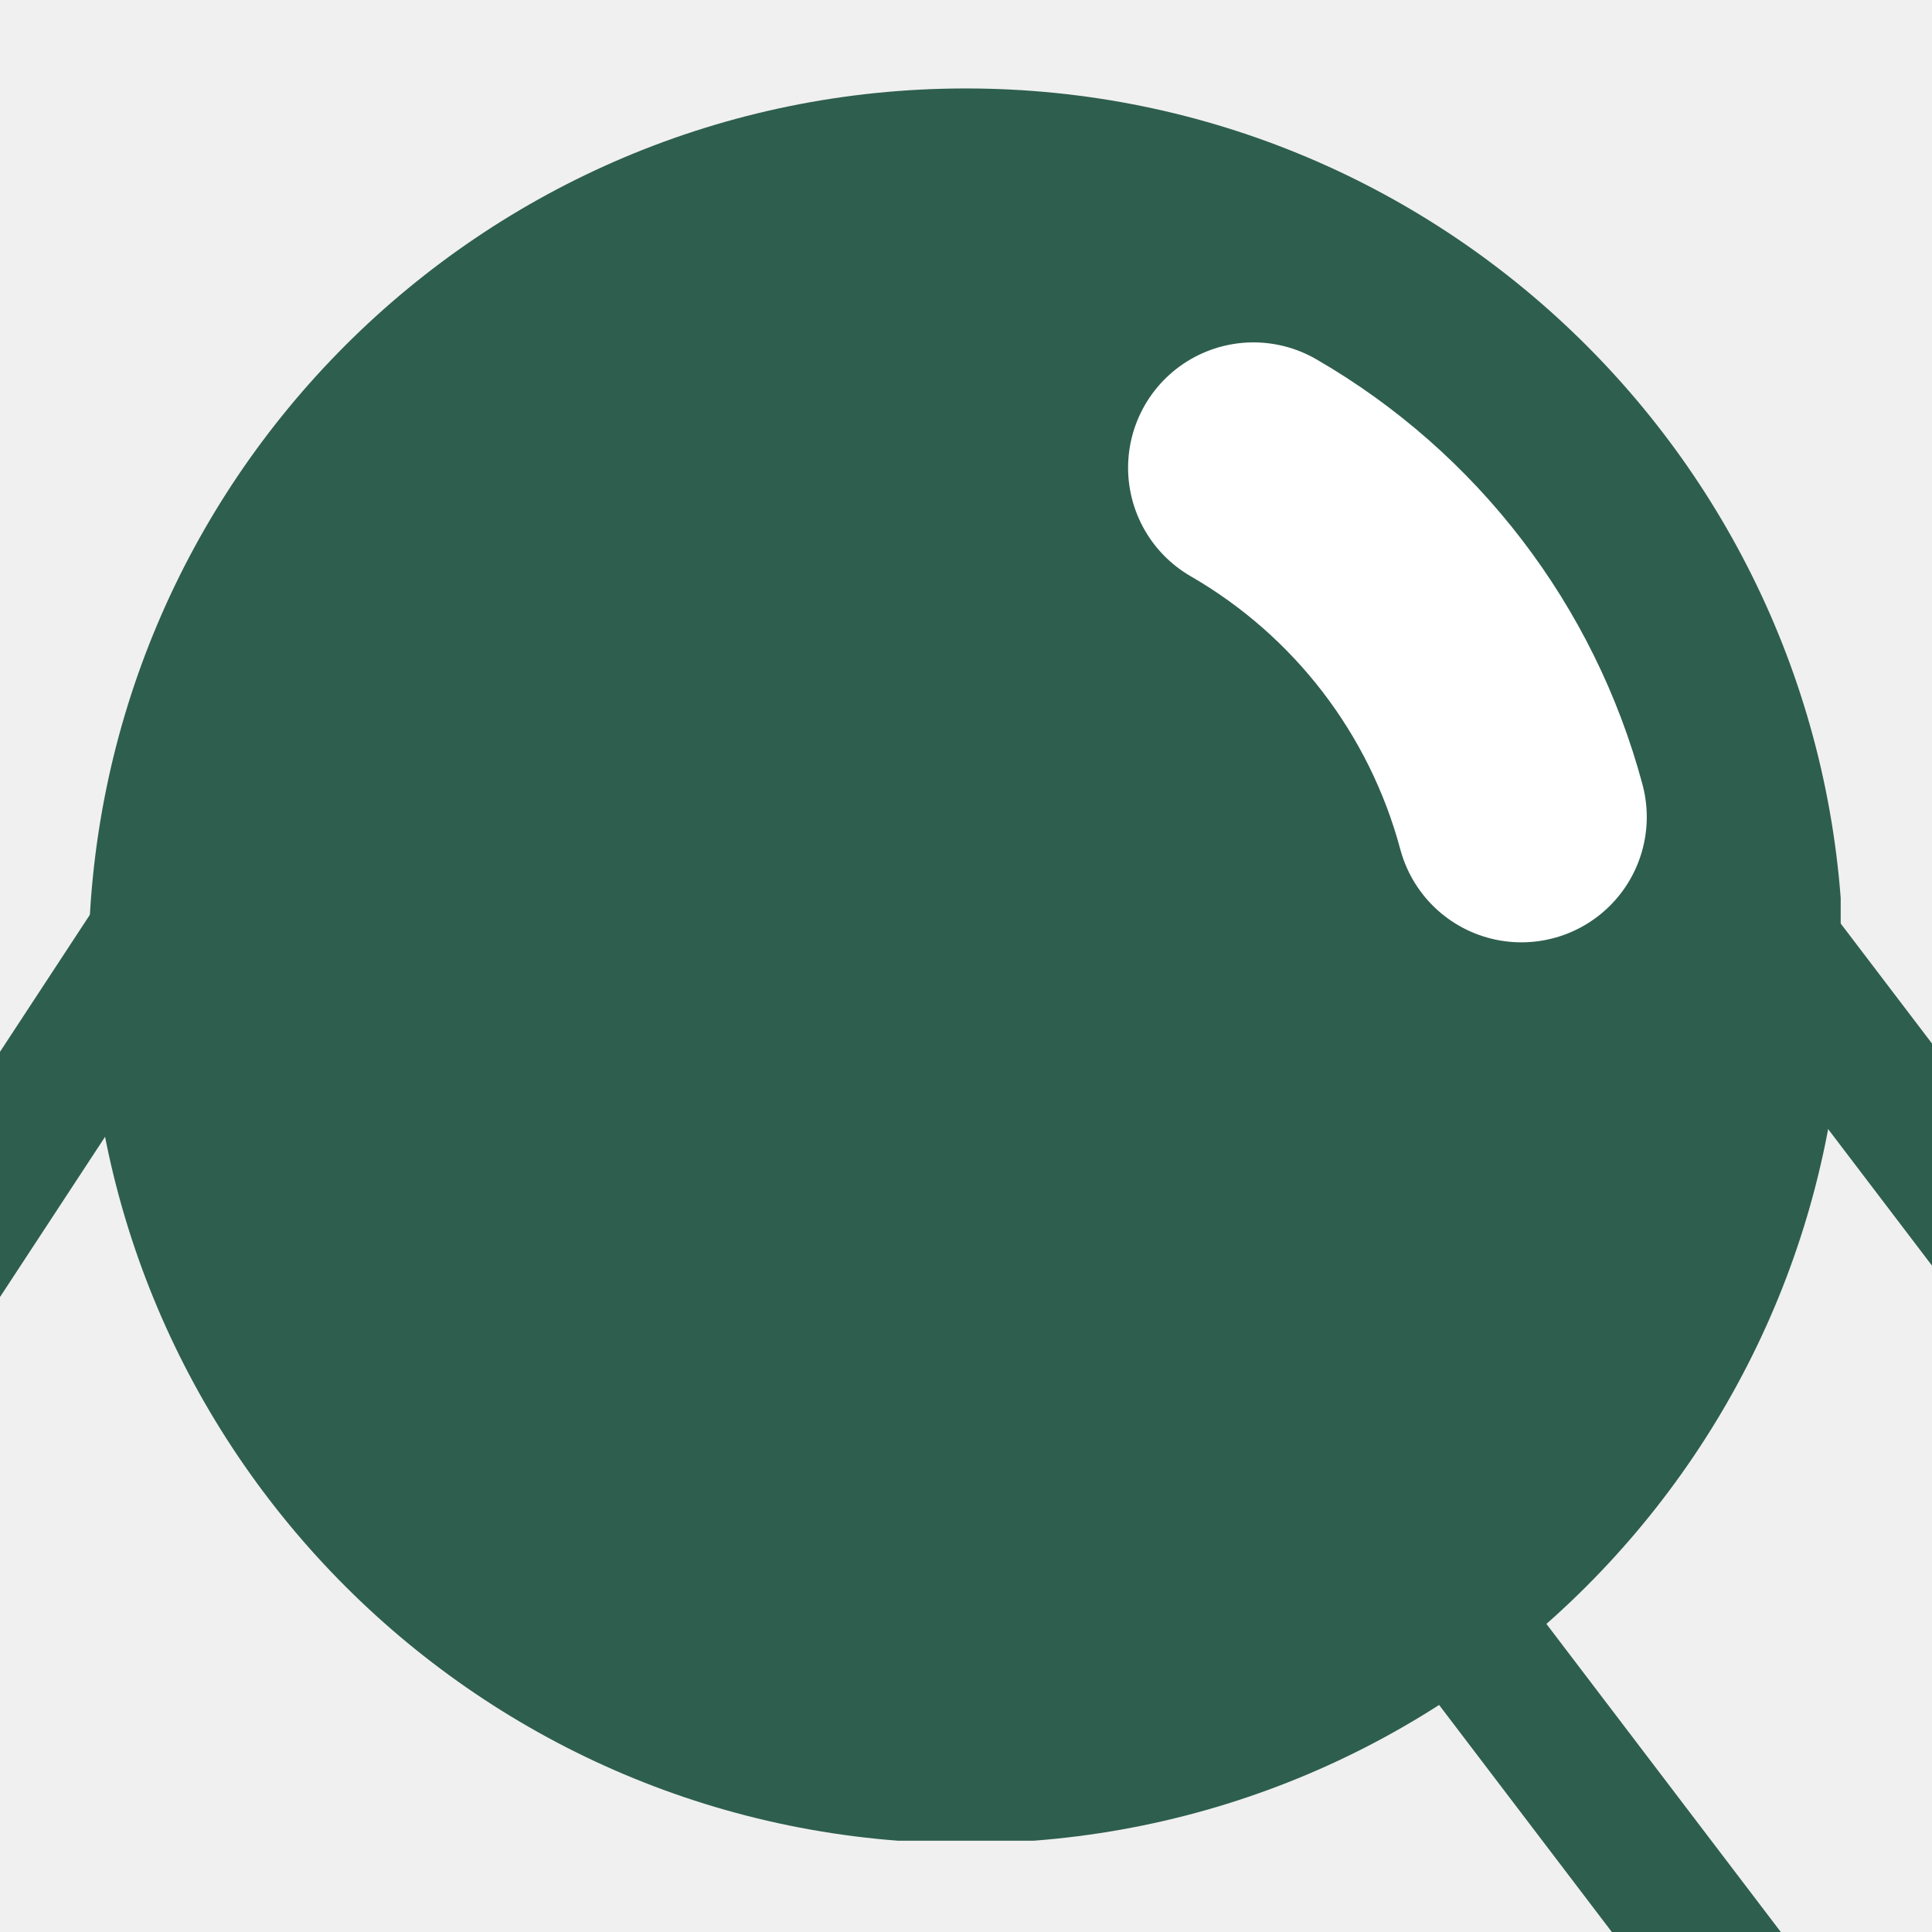
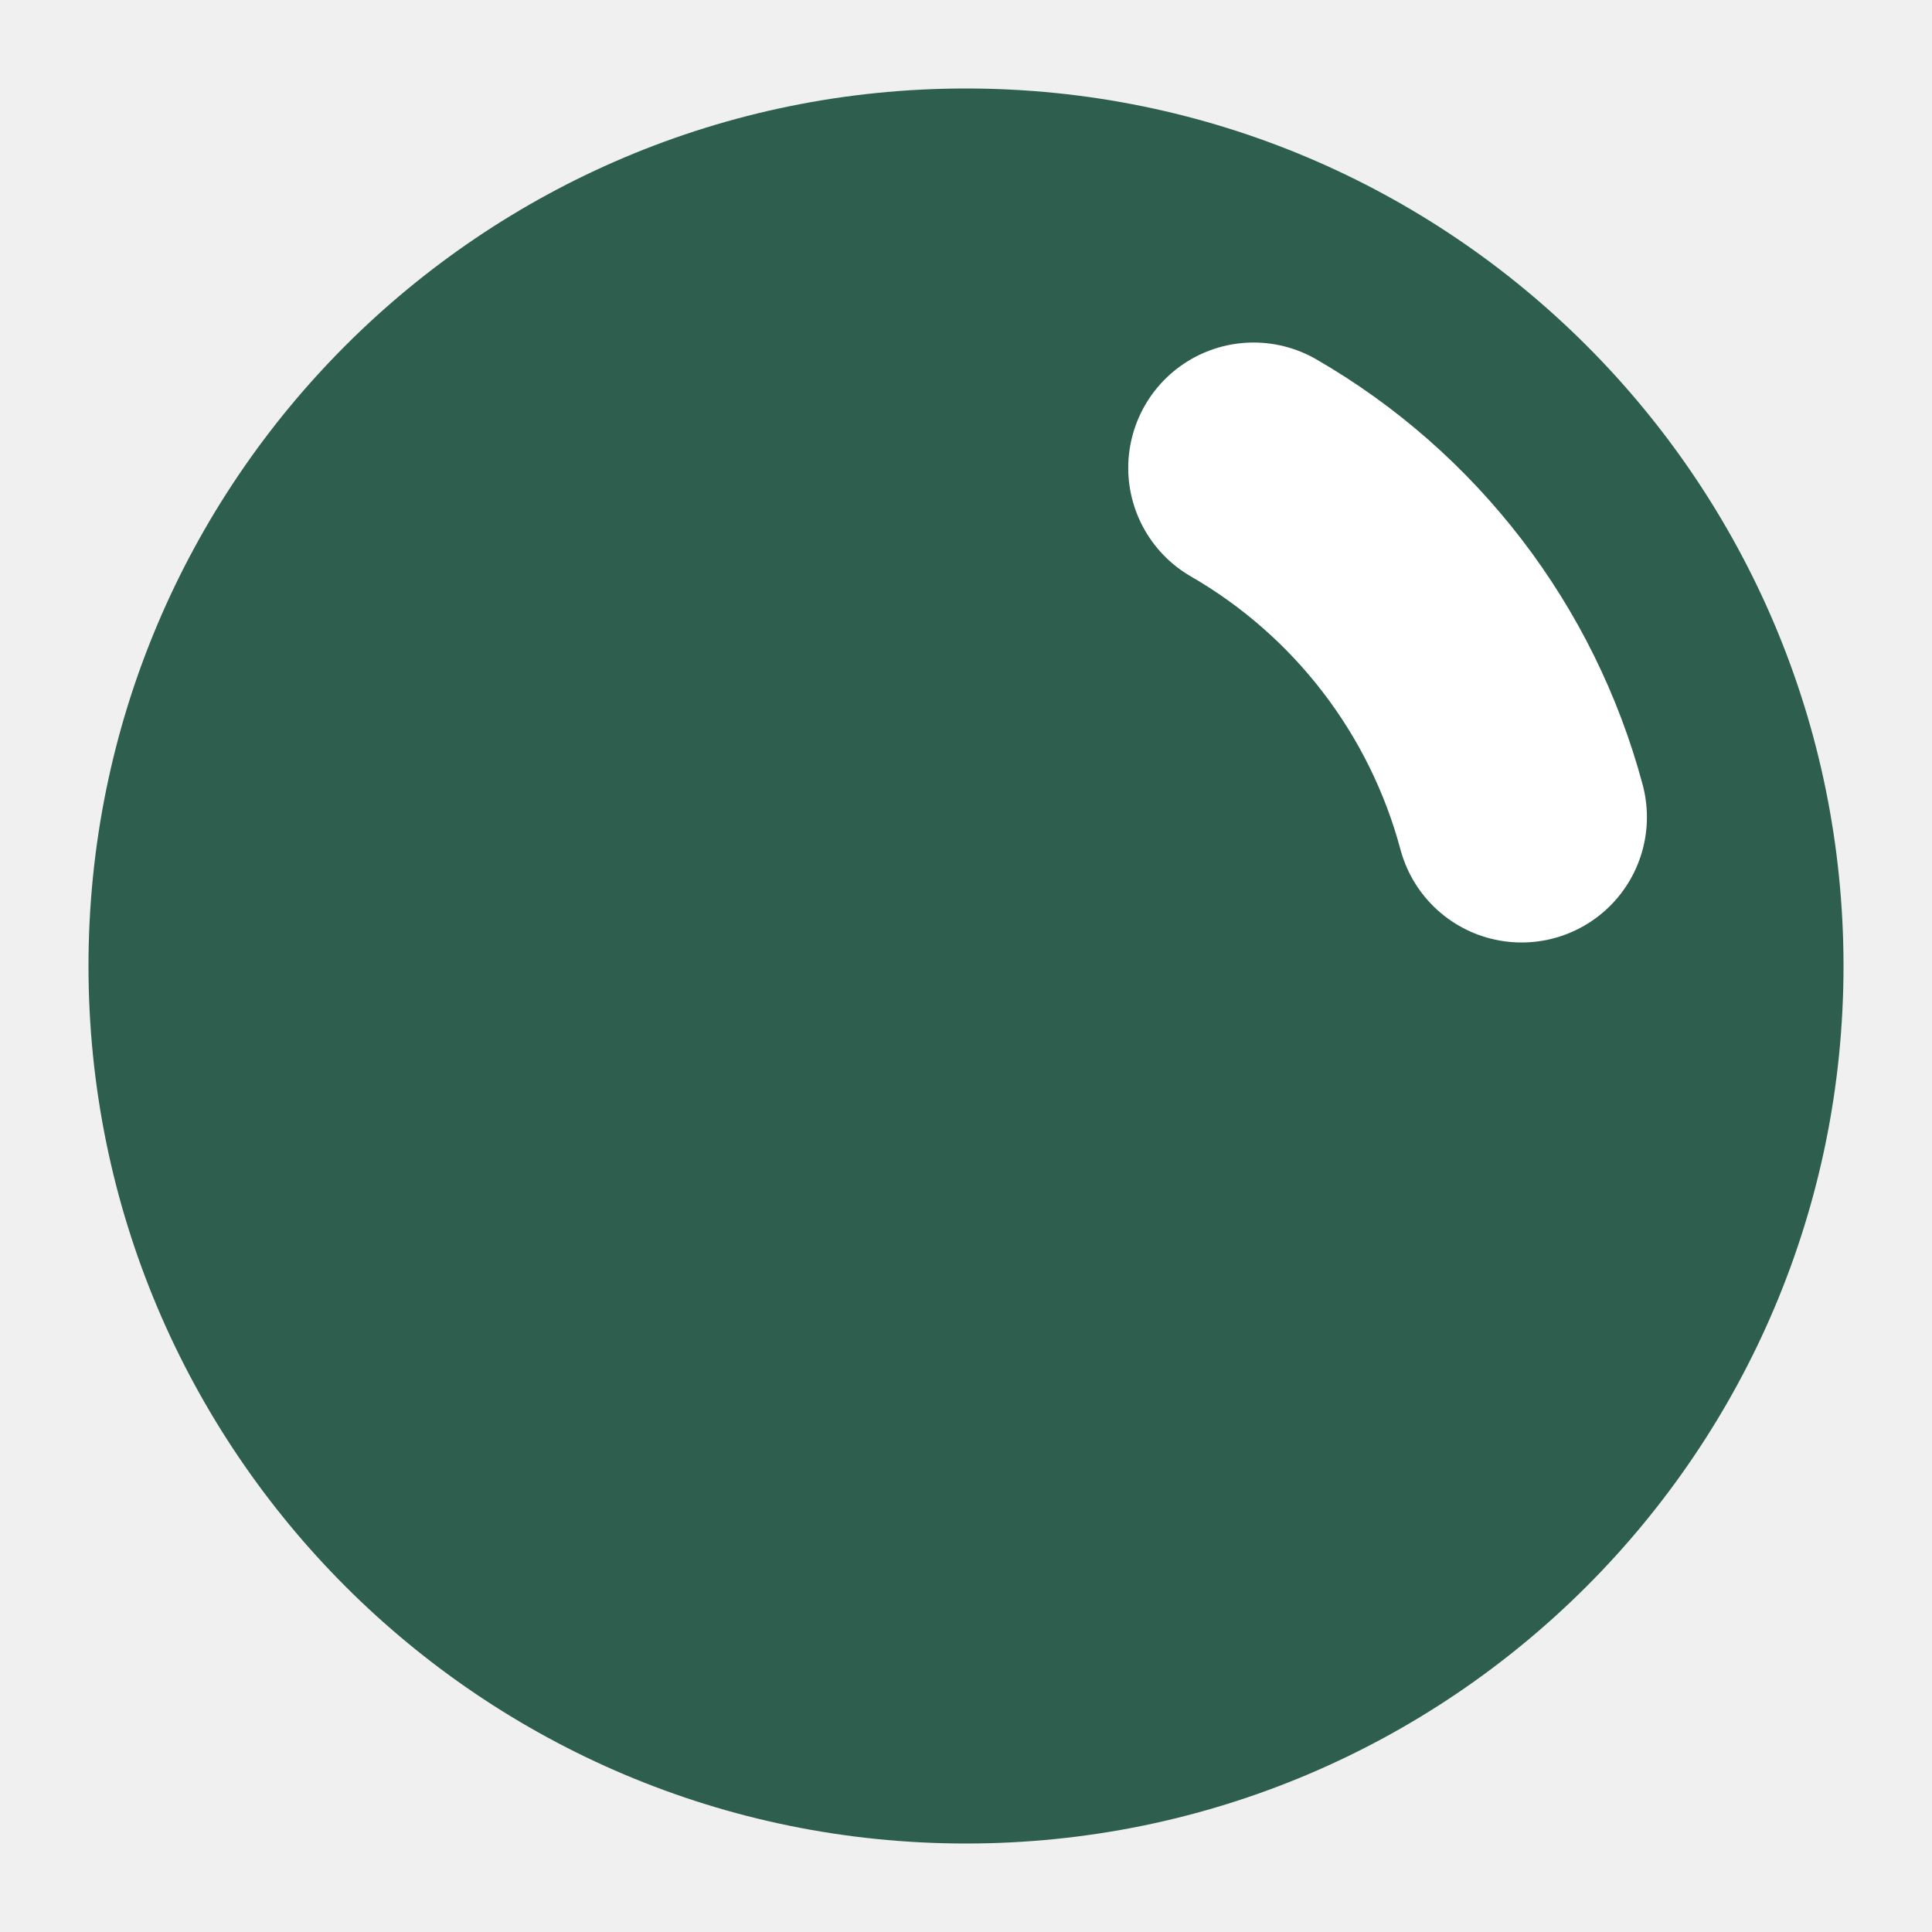
- <svg xmlns="http://www.w3.org/2000/svg" zoomAndPan="magnify" viewBox="285.8 132.4 262 262" preserveAspectRatio="xMidYMid meet" version="1.0" role="img">
-   <defs>
-     <clipPath id="2a7f9c4103">
-       <path d="M 0 0.016 L 841.5 0.016 L 841.5 594.984 L 0 594.984 Z M 0 0.016 " clip-rule="nonzero" />
-     </clipPath>
-     <clipPath id="60e176b187">
-       <path d="M 0 0.016 L 841.5 0.016 L 841.5 594.984 L 0 594.984 Z M 0 0.016 " clip-rule="nonzero" />
-     </clipPath>
-     <clipPath id="e1a9bc7499">
-       <path d="M 297.793 144.395 L 535.418 144.395 L 535.418 382.02 L 297.793 382.02 Z M 297.793 144.395 " clip-rule="nonzero" />
-     </clipPath>
-     <clipPath id="33538d4a6b">
-       <path d="M 297.793 184.871 L 297.793 341.902 C 297.793 364.258 315.914 382.379 338.27 382.379 L 495.301 382.379 C 517.656 382.379 535.781 364.258 535.781 341.902 L 535.781 184.871 C 535.781 162.516 517.656 144.395 495.301 144.395 L 338.27 144.395 C 315.914 144.395 297.793 162.516 297.793 184.871 Z M 297.793 184.871 " clip-rule="nonzero" />
-     </clipPath>
-     <clipPath id="5c7099f8c0">
-       <path d="M 442 301 L 558 301 L 558 447 L 442 447 Z M 442 301 " clip-rule="nonzero" />
-     </clipPath>
-     <clipPath id="10362da6ec">
-       <path d="M 439.07 308.555 L 453.586 297.512 L 561.676 439.59 L 547.164 450.633 Z M 439.07 308.555 " clip-rule="nonzero" />
-     </clipPath>
-     <clipPath id="7a7e1c86ef">
-       <path d="M 446.328 303.031 C 450.336 299.984 456.059 300.762 459.105 304.77 L 556.137 432.309 C 559.184 436.316 558.406 442.039 554.398 445.086 C 550.391 448.137 544.672 447.359 541.621 443.352 L 444.594 315.809 C 441.543 311.801 442.32 306.082 446.328 303.031 Z M 446.328 303.031 " clip-rule="nonzero" />
-     </clipPath>
-     <clipPath id="ad3cfe5682">
-       <path d="M 0 0 L 116 0 L 116 146 L 0 146 Z M 0 0 " clip-rule="nonzero" />
-     </clipPath>
-     <clipPath id="5e652ecca9">
-       <path d="M -2.93 7.555 L 11.586 -3.488 L 119.676 138.59 L 105.164 149.633 Z M -2.93 7.555 " clip-rule="nonzero" />
-     </clipPath>
-     <clipPath id="50fbaed022">
-       <path d="M 4.328 2.031 C 8.336 -1.016 14.059 -0.238 17.105 3.77 L 114.137 131.309 C 117.184 135.316 116.406 141.039 112.398 144.086 C 108.391 147.137 102.672 146.359 99.621 142.352 L 2.594 14.809 C -0.457 10.801 0.32 5.082 4.328 2.031 Z M 4.328 2.031 " clip-rule="nonzero" />
-     </clipPath>
-     <clipPath id="832060dff0">
-       <rect x="0" width="116" y="0" height="146" />
-     </clipPath>
-     <clipPath id="553135d586">
-       <path d="M 488 214 L 593 214 L 593 346 L 488 346 Z M 488 214 " clip-rule="nonzero" />
-     </clipPath>
-     <clipPath id="b741758915">
-       <path d="M 485.285 221.863 L 499.801 210.82 L 596.289 337.648 L 581.777 348.691 Z M 485.285 221.863 " clip-rule="nonzero" />
-     </clipPath>
-     <clipPath id="80cd0529a2">
-       <path d="M 492.543 216.34 C 496.551 213.293 502.273 214.07 505.32 218.078 L 590.762 330.383 C 593.812 334.391 593.035 340.113 589.027 343.164 C 585.02 346.211 579.297 345.434 576.246 341.426 L 490.809 229.121 C 487.758 225.113 488.535 219.391 492.543 216.34 Z M 492.543 216.34 " clip-rule="nonzero" />
-     </clipPath>
-     <clipPath id="2904d38ef8">
-       <path d="M 0 0 L 105 0 L 105 132 L 0 132 Z M 0 0 " clip-rule="nonzero" />
-     </clipPath>
-     <clipPath id="8fa3ccafb1">
-       <path d="M -2.715 7.863 L 11.801 -3.18 L 108.289 123.648 L 93.777 134.691 Z M -2.715 7.863 " clip-rule="nonzero" />
-     </clipPath>
-     <clipPath id="4dccf3c7c9">
-       <path d="M 4.543 2.34 C 8.551 -0.707 14.273 0.07 17.32 4.078 L 102.762 116.383 C 105.812 120.391 105.035 126.113 101.027 129.164 C 97.02 132.211 91.297 131.434 88.246 127.426 L 2.809 15.121 C -0.242 11.113 0.535 5.391 4.543 2.34 Z M 4.543 2.34 " clip-rule="nonzero" />
-     </clipPath>
-     <clipPath id="0b6d927f32">
-       <rect x="0" width="105" y="0" height="132" />
-     </clipPath>
-     <clipPath id="5ff9f24767">
-       <path d="M 247 201 L 349 201 L 349 346 L 247 346 Z M 247 201 " clip-rule="nonzero" />
-     </clipPath>
-     <clipPath id="621ec472b4">
-       <path d="M 336.27 198.07 L 351.52 208.07 L 259.289 348.723 L 244.039 338.723 Z M 336.27 198.07 " clip-rule="nonzero" />
-     </clipPath>
-     <clipPath id="303d251430">
-       <path d="M 343.895 203.07 C 348.105 205.832 349.281 211.484 346.52 215.695 L 264.312 341.059 C 261.551 345.27 255.898 346.445 251.688 343.684 C 247.477 340.922 246.301 335.27 249.062 331.059 L 331.27 205.695 C 334.027 201.484 339.684 200.309 343.895 203.07 Z M 343.895 203.07 " clip-rule="nonzero" />
-     </clipPath>
-     <clipPath id="39022b08b8">
-       <path d="M 0 0 L 102 0 L 102 145 L 0 145 Z M 0 0 " clip-rule="nonzero" />
-     </clipPath>
-     <clipPath id="b5c0d5ba95">
-       <path d="M 89.27 -2.93 L 104.52 7.07 L 12.289 147.723 L -2.961 137.723 Z M 89.27 -2.93 " clip-rule="nonzero" />
-     </clipPath>
-     <clipPath id="12260b49dd">
-       <path d="M 96.895 2.07 C 101.105 4.832 102.281 10.484 99.52 14.695 L 17.312 140.059 C 14.551 144.27 8.898 145.445 4.688 142.684 C 0.477 139.922 -0.699 134.27 2.062 130.059 L 84.27 4.695 C 87.027 0.484 92.684 -0.691 96.895 2.07 Z M 96.895 2.07 " clip-rule="nonzero" />
-     </clipPath>
-     <clipPath id="ff4b859ec9">
-       <rect x="0" width="102" y="0" height="145" />
-     </clipPath>
-     <clipPath id="131ca641ea">
-       <path d="M 197.641 322.84 L 280 322.84 L 280 405 L 197.641 405 Z M 197.641 322.84 " clip-rule="nonzero" />
-     </clipPath>
-     <clipPath id="75eb4650cd">
-       <path d="M 561.656 322.84 L 644 322.84 L 644 405 L 561.656 405 Z M 561.656 322.84 " clip-rule="nonzero" />
-     </clipPath>
-     <clipPath id="6b43146784">
-       <path d="M 416 163.363 L 509 163.363 L 509 248.82 L 416 248.82 Z M 416 163.363 " clip-rule="nonzero" />
-     </clipPath>
-     <clipPath id="106ab56e84">
-       <rect x="0" width="842" y="0" height="595" />
-     </clipPath>
-   </defs>
-   <g clip-path="url(#2a7f9c4103)">
-     <g transform="matrix(1, 0, 0, 1, 0, -0.000000000000000137)">
-       <g clip-path="url(#106ab56e84)">
-         <g clip-path="url(#60e176b187)" />
-         <g clip-path="url(#e1a9bc7499)">
-           <g clip-path="url(#33538d4a6b)">
-             <path fill="#2e5e4e" d="M 416.781 144.395 C 351.039 144.395 297.793 197.641 297.793 263.383 C 297.793 329.125 351.039 382.371 416.781 382.371 C 482.523 382.371 535.77 329.125 535.77 263.383 C 535.77 197.641 482.523 144.395 416.781 144.395 Z M 416.781 144.395 " fill-opacity="1" fill-rule="nonzero" />
-           </g>
-         </g>
-         <g clip-path="url(#5c7099f8c0)">
-           <g clip-path="url(#10362da6ec)">
-             <g clip-path="url(#7a7e1c86ef)">
-               <g transform="matrix(1, 0, 0, 1, 442, 301)">
-                 <g clip-path="url(#832060dff0)">
-                   <g clip-path="url(#ad3cfe5682)">
-                     <g clip-path="url(#5e652ecca9)">
-                       <g clip-path="url(#50fbaed022)">
-                         <path fill="#2e5e4e" d="M -2.93 7.555 L 11.586 -3.488 L 119.676 138.59 L 105.164 149.633 Z M -2.93 7.555 " fill-opacity="1" fill-rule="nonzero" />
-                       </g>
-                     </g>
-                   </g>
-                 </g>
-               </g>
-             </g>
-           </g>
-         </g>
-         <g clip-path="url(#553135d586)">
-           <g clip-path="url(#b741758915)">
-             <g clip-path="url(#80cd0529a2)">
-               <g transform="matrix(1, 0, 0, 1, 488, 214)">
-                 <g clip-path="url(#0b6d927f32)">
-                   <g clip-path="url(#2904d38ef8)">
-                     <g clip-path="url(#8fa3ccafb1)">
-                       <g clip-path="url(#4dccf3c7c9)">
-                         <path fill="#2e5e4e" d="M -2.715 7.863 L 11.801 -3.18 L 108.289 123.648 L 93.777 134.691 Z M -2.715 7.863 " fill-opacity="1" fill-rule="nonzero" />
-                       </g>
-                     </g>
-                   </g>
-                 </g>
-               </g>
-             </g>
-           </g>
-         </g>
-         <g clip-path="url(#5ff9f24767)">
-           <g clip-path="url(#621ec472b4)">
-             <g clip-path="url(#303d251430)">
-               <g transform="matrix(1, 0, 0, 1, 247, 201)">
-                 <g clip-path="url(#ff4b859ec9)">
-                   <g clip-path="url(#39022b08b8)">
-                     <g clip-path="url(#b5c0d5ba95)">
-                       <g clip-path="url(#12260b49dd)">
-                         <path fill="#2e5e4e" d="M 89.27 -2.93 L 104.52 7.07 L 12.328 147.664 L -2.922 137.66 Z M 89.27 -2.93 " fill-opacity="1" fill-rule="nonzero" />
-                       </g>
-                     </g>
-                   </g>
-                 </g>
-               </g>
-             </g>
-           </g>
-         </g>
-         <g clip-path="url(#131ca641ea)">
-           <path fill="#2e5e4e" d="M 238.715 404.992 C 216.066 404.992 197.641 386.566 197.641 363.914 C 197.641 341.266 216.066 322.84 238.715 322.84 C 261.367 322.84 279.793 341.266 279.793 363.914 C 279.793 386.566 261.367 404.992 238.715 404.992 Z M 238.715 340.367 C 225.734 340.367 215.172 350.93 215.172 363.914 C 215.172 376.898 225.734 387.461 238.715 387.461 C 251.699 387.461 262.262 376.898 262.262 363.914 C 262.262 350.93 251.699 340.367 238.715 340.367 Z M 238.715 340.367 " fill-opacity="1" fill-rule="nonzero" />
-         </g>
-         <g clip-path="url(#75eb4650cd)">
-           <path fill="#2e5e4e" d="M 602.734 404.992 C 580.082 404.992 561.656 386.566 561.656 363.914 C 561.656 341.266 580.082 322.84 602.734 322.84 C 625.383 322.84 643.809 341.266 643.809 363.914 C 643.809 386.566 625.383 404.992 602.734 404.992 Z M 602.734 340.367 C 589.75 340.367 579.188 350.93 579.188 363.914 C 579.188 376.898 589.75 387.461 602.734 387.461 C 615.719 387.461 626.281 376.898 626.281 363.914 C 626.281 350.93 615.719 340.367 602.734 340.367 Z M 602.734 340.367 " fill-opacity="1" fill-rule="nonzero" />
-         </g>
-       </g>
-     </g>
-   </g>
-   <g fill="none" stroke="#ffffff" stroke-linecap="round">
-     <path d="M 455.78 195.83 A 78 78 0 0 1 492.12 243.19" stroke-width="34" />
-   </g>
+ <svg xmlns="http://www.w3.org/2000/svg" viewBox="0 0 262 262" role="img">
+   <circle cx="131" cy="131" r="119" fill="#2e5e4e" />
+   <path d="M 170 63.45 A 78 78 0 0 1 206.34 110.81" fill="none" stroke="#ffffff" stroke-width="34" stroke-linecap="round" />
</svg>
